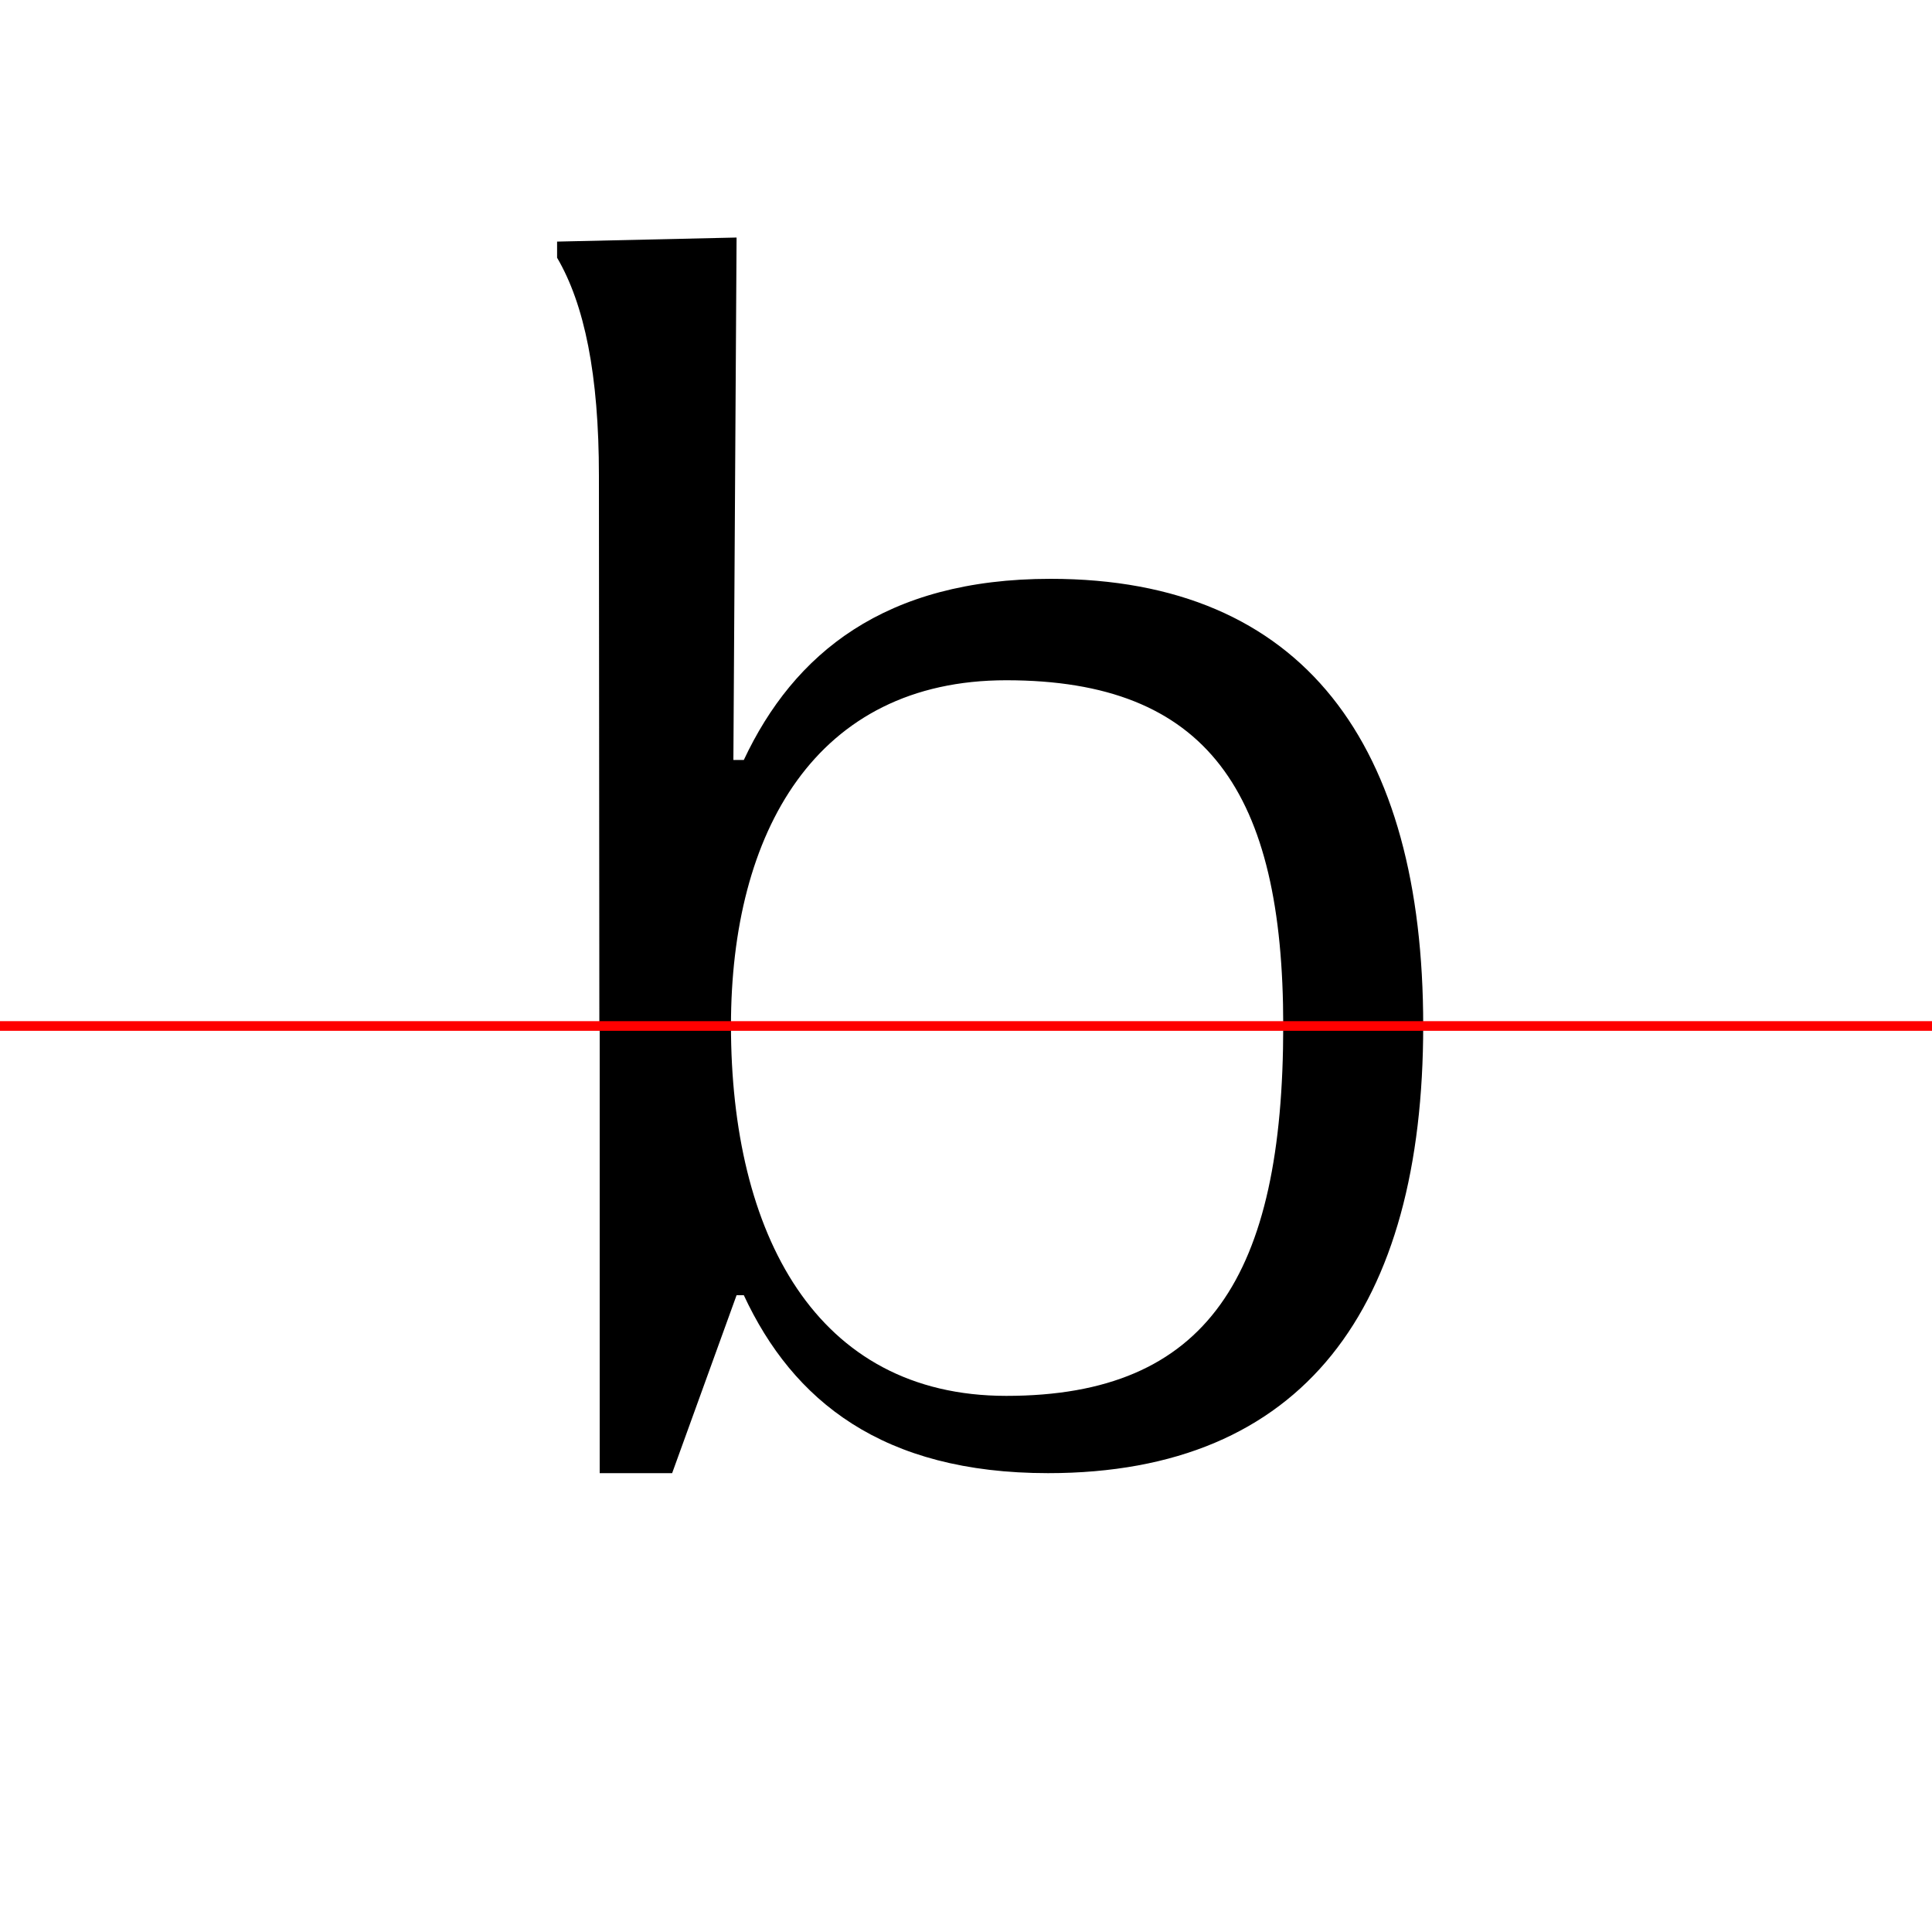
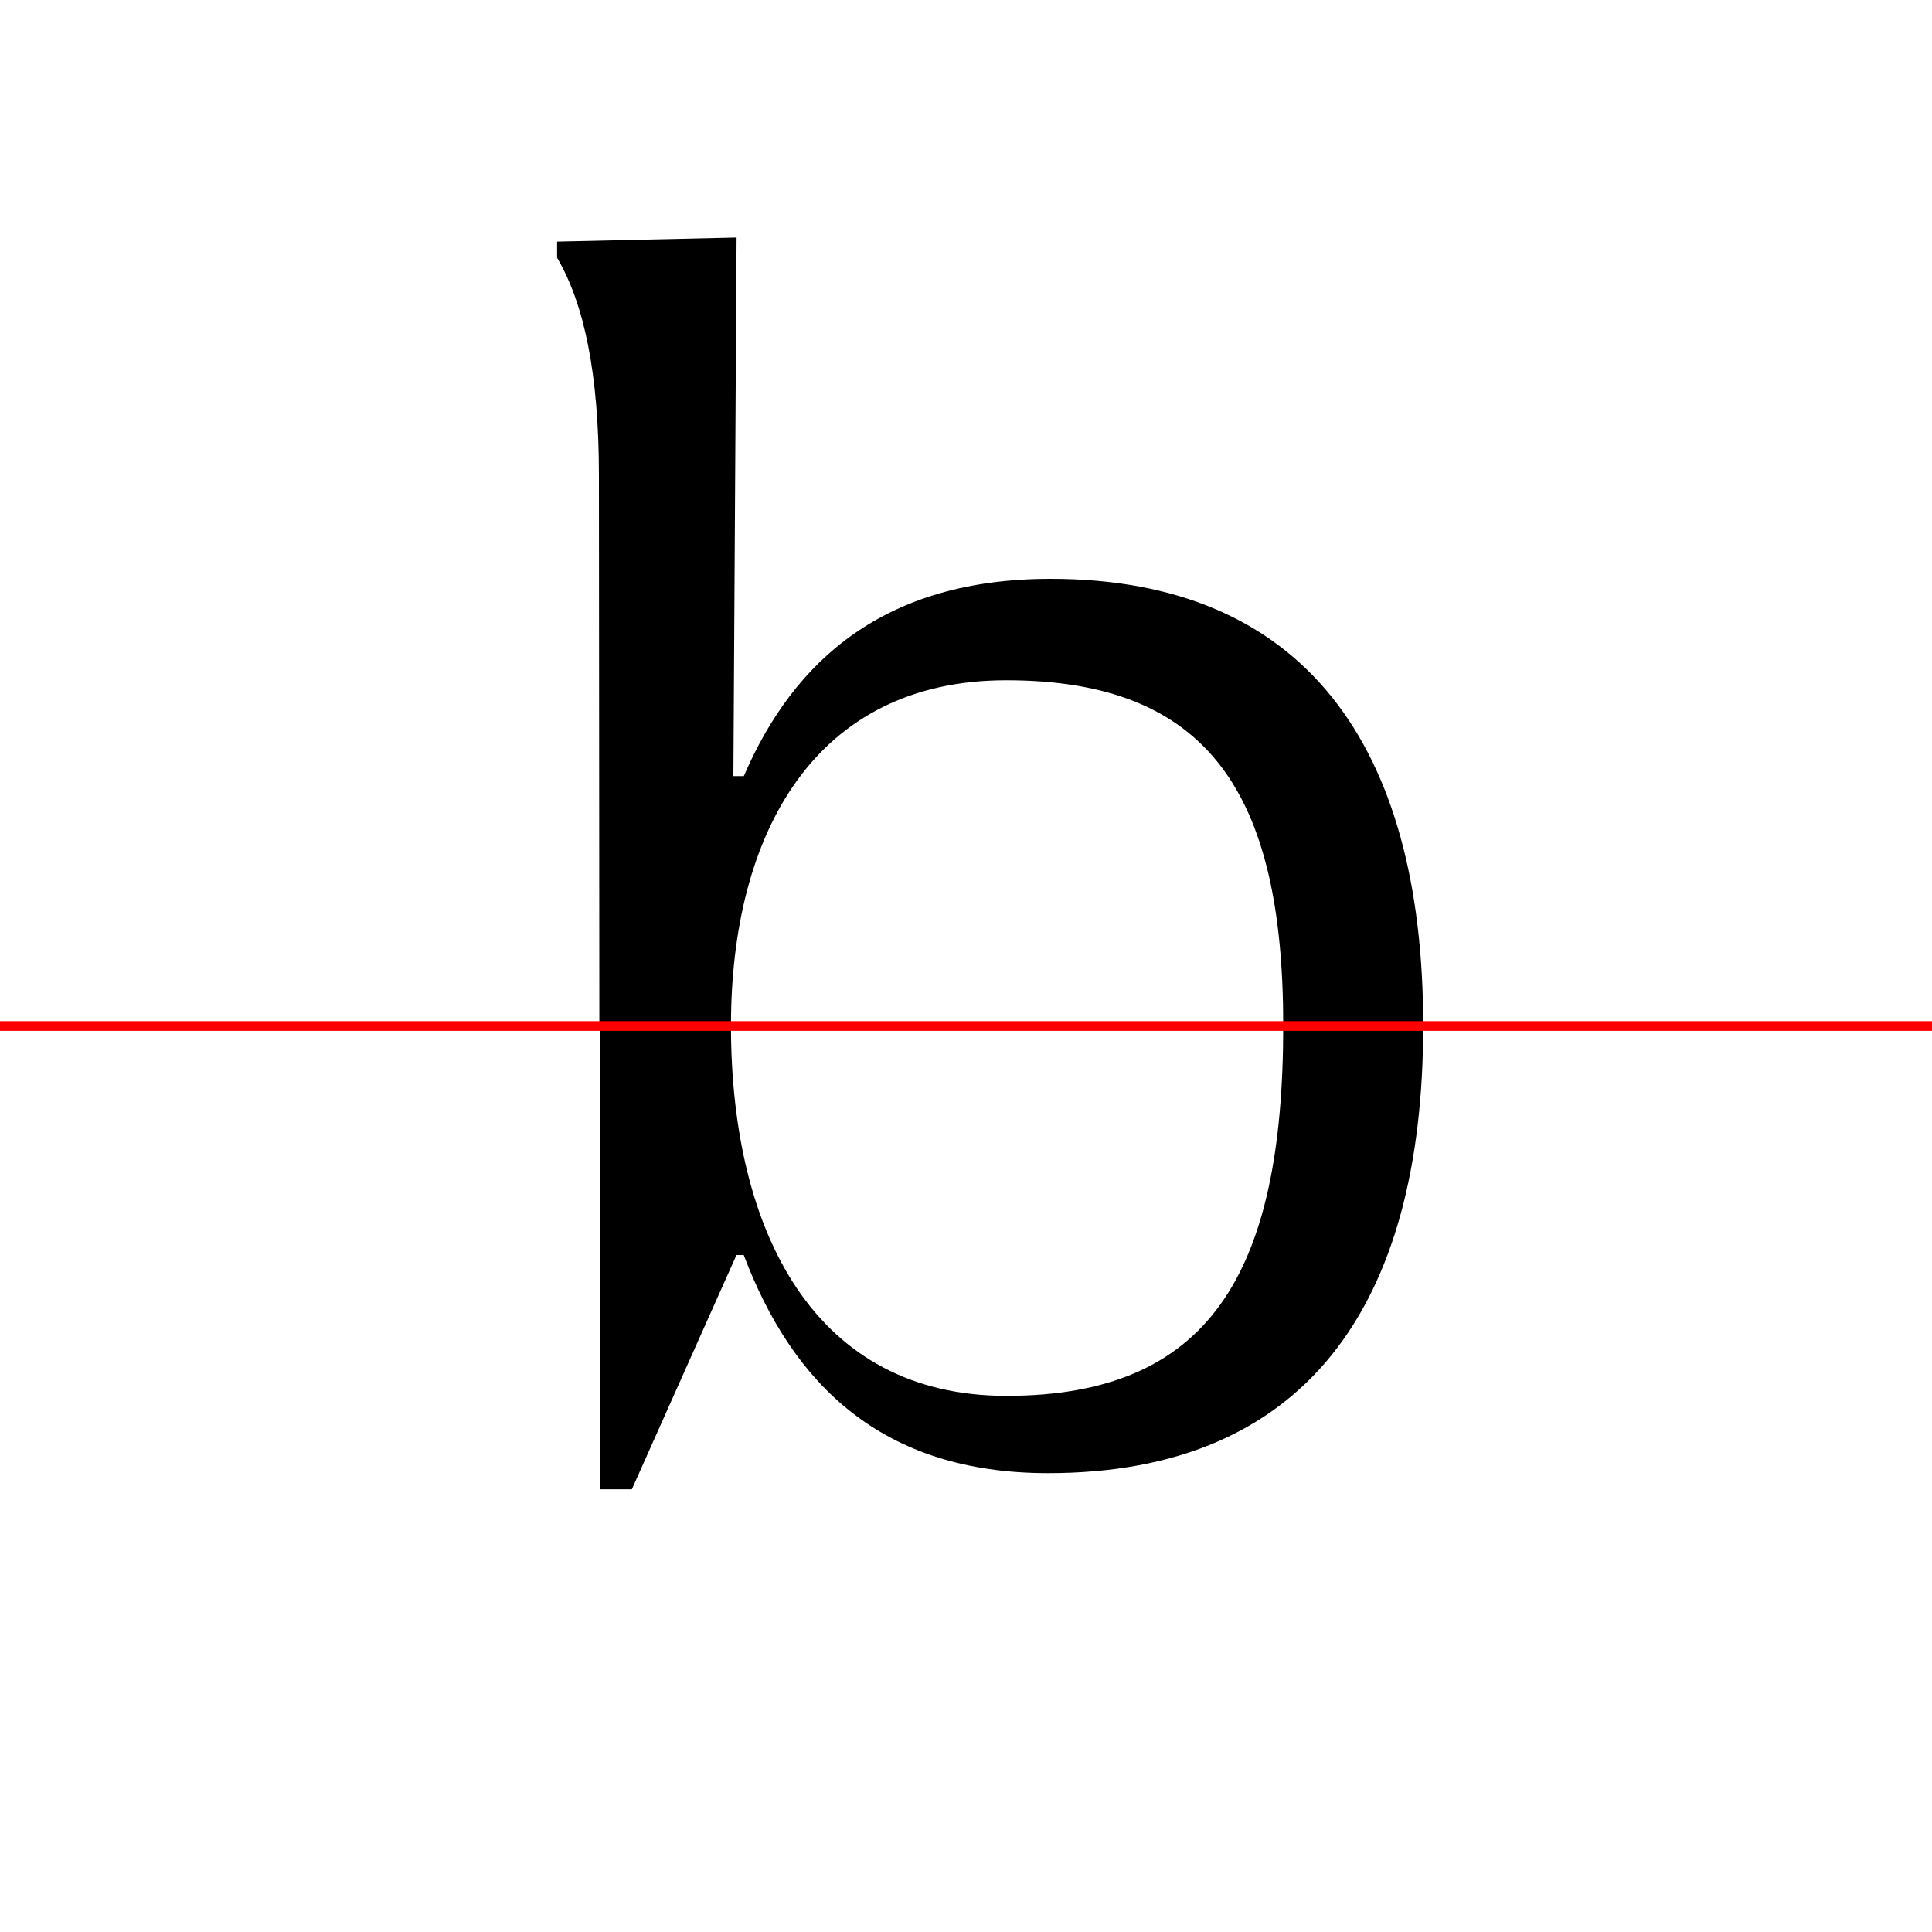
<svg xmlns="http://www.w3.org/2000/svg" width="200" height="200" viewBox="0 0 200 200" version="1.1">
  <path d="M0,0 l200,0 l0,200 l-200,0 Z M0,0" fill="rgb(255,255,255)" transform="matrix(1,0,0,-1,0,200)" />
  <clipPath id="clip47">
    <path clip-rule="evenodd" d="M0,43.79 l200,0 l0,200 l-200,0 Z M0,43.79" transform="matrix(1,0,0,-1,0,150)" />
  </clipPath>
  <g clip-path="url(#clip47)">
-     <path d="M108.5,-2.5 c26.5,0,38.83,17.17,38.83,46.33 c0,29.0,-12.33,46.25,-38.58,46.25 c-17.17,0,-26.58,-7.75,-31.75,-18.75 l-1.08,0 l0.33,54.08 l-18.58,-0.42 l0,-1.67 c2.83,-4.83,4.33,-12.08,4.33,-22.58 l0.08,-101.75 l10.08,0 l4.0,16.42 l0.75,0 c5.08,-10.58,14.42,-17.92,31.58,-17.92 Z M104.17,8.0 c-19.75,0,-28.5,15.75,-28.5,35.83 c0,20.0,8.75,35.75,28.5,35.75 c20.83,0,28.67,-11.58,28.67,-35.75 c0,-24.25,-7.83,-35.83,-28.67,-35.83 Z M104.17,8.0" fill="rgb(0,0,0)" transform="matrix(1,0,0,-1,0,150)" />
+     <path d="M108.5,-2.5 c26.5,0,38.83,17.17,38.83,46.33 c0,29.0,-12.33,46.25,-38.58,46.25 c-17.17,0,-26.58,-8.42,-31.75,-20.42 l-1.08,0 l0.33,55.75 l-18.58,-0.42 l0,-1.67 c2.83,-4.83,4.33,-12.08,4.33,-22.58 l0.08,-102.42 l8.42,0 l5.67,18.75 l0.75,0 c5.08,-11.58,14.42,-19.58,31.58,-19.58 Z M104.17,8.0 c-19.75,0,-28.5,15.75,-28.5,35.83 c0,20.0,8.75,35.75,28.5,35.75 c20.83,0,28.67,-11.58,28.67,-35.75 c0,-24.25,-7.83,-35.83,-28.67,-35.83 Z M104.17,8.0" fill="rgb(0,0,0)" transform="matrix(1,0,0,-1,0,150)" />
  </g>
  <clipPath id="clip48">
    <path clip-rule="evenodd" d="M0,-50 l200,0 l0,93.79 l-200,0 Z M0,-50" transform="matrix(1,0,0,-1,0,150)" />
  </clipPath>
  <g clip-path="url(#clip48)">
-     <path d="M108.5,-2.5 c26.5,0,38.83,17.17,38.83,46.33 c0,29.0,-12.33,46.25,-38.58,46.25 c-17.17,0,-26.58,-7.75,-31.75,-19.17 l-1.0,0 l0.25,55.17 l-25.0,-1.08 l0,-4.17 c7.08,0,10.83,-5.92,10.83,-20.08 l0,-103.25 l7.5,0 l6.67,18.42 l0.75,0 c5.08,-10.92,14.33,-18.42,31.5,-18.42 Z M104.17,5.5 c-19.75,0,-28.5,16.83,-28.5,38.33 c0,21.42,8.75,38.25,28.5,38.25 c20.83,0,28.67,-12.42,28.67,-38.25 c0,-25.92,-7.83,-38.33,-28.67,-38.33 Z M104.17,5.5" fill="rgb(0,0,0)" transform="matrix(1,0,0,-1,0,150)" />
+     <path d="M108.5,-2.5 c26.5,0,38.83,17.17,38.83,46.33 c0,29.0,-12.33,46.25,-38.58,46.25 c-17.17,0,-26.58,-9.42,-31.75,-23.33 l-1.0,0 l0.25,59.33 l-25.0,-1.08 l0,-4.17 c7.08,0,10.83,-5.92,10.83,-20.08 l0,-104.92 l3.33,0 l10.83,24.25 l0.75,0 c5.08,-13.42,14.33,-22.58,31.5,-22.58 Z M104.17,5.5 c-19.75,0,-28.5,16.83,-28.5,38.33 c0,21.42,8.75,38.25,28.5,38.25 c20.83,0,28.67,-12.42,28.67,-38.25 c0,-25.92,-7.83,-38.33,-28.67,-38.33 Z M104.17,5.5" fill="rgb(0,0,0)" transform="matrix(1,0,0,-1,0,150)" />
  </g>
  <path d="M0,43.79 l200,0" fill="none" stroke="rgb(255,0,0)" stroke-width="1" transform="matrix(1,0,0,-1,0,150)" />
</svg>
